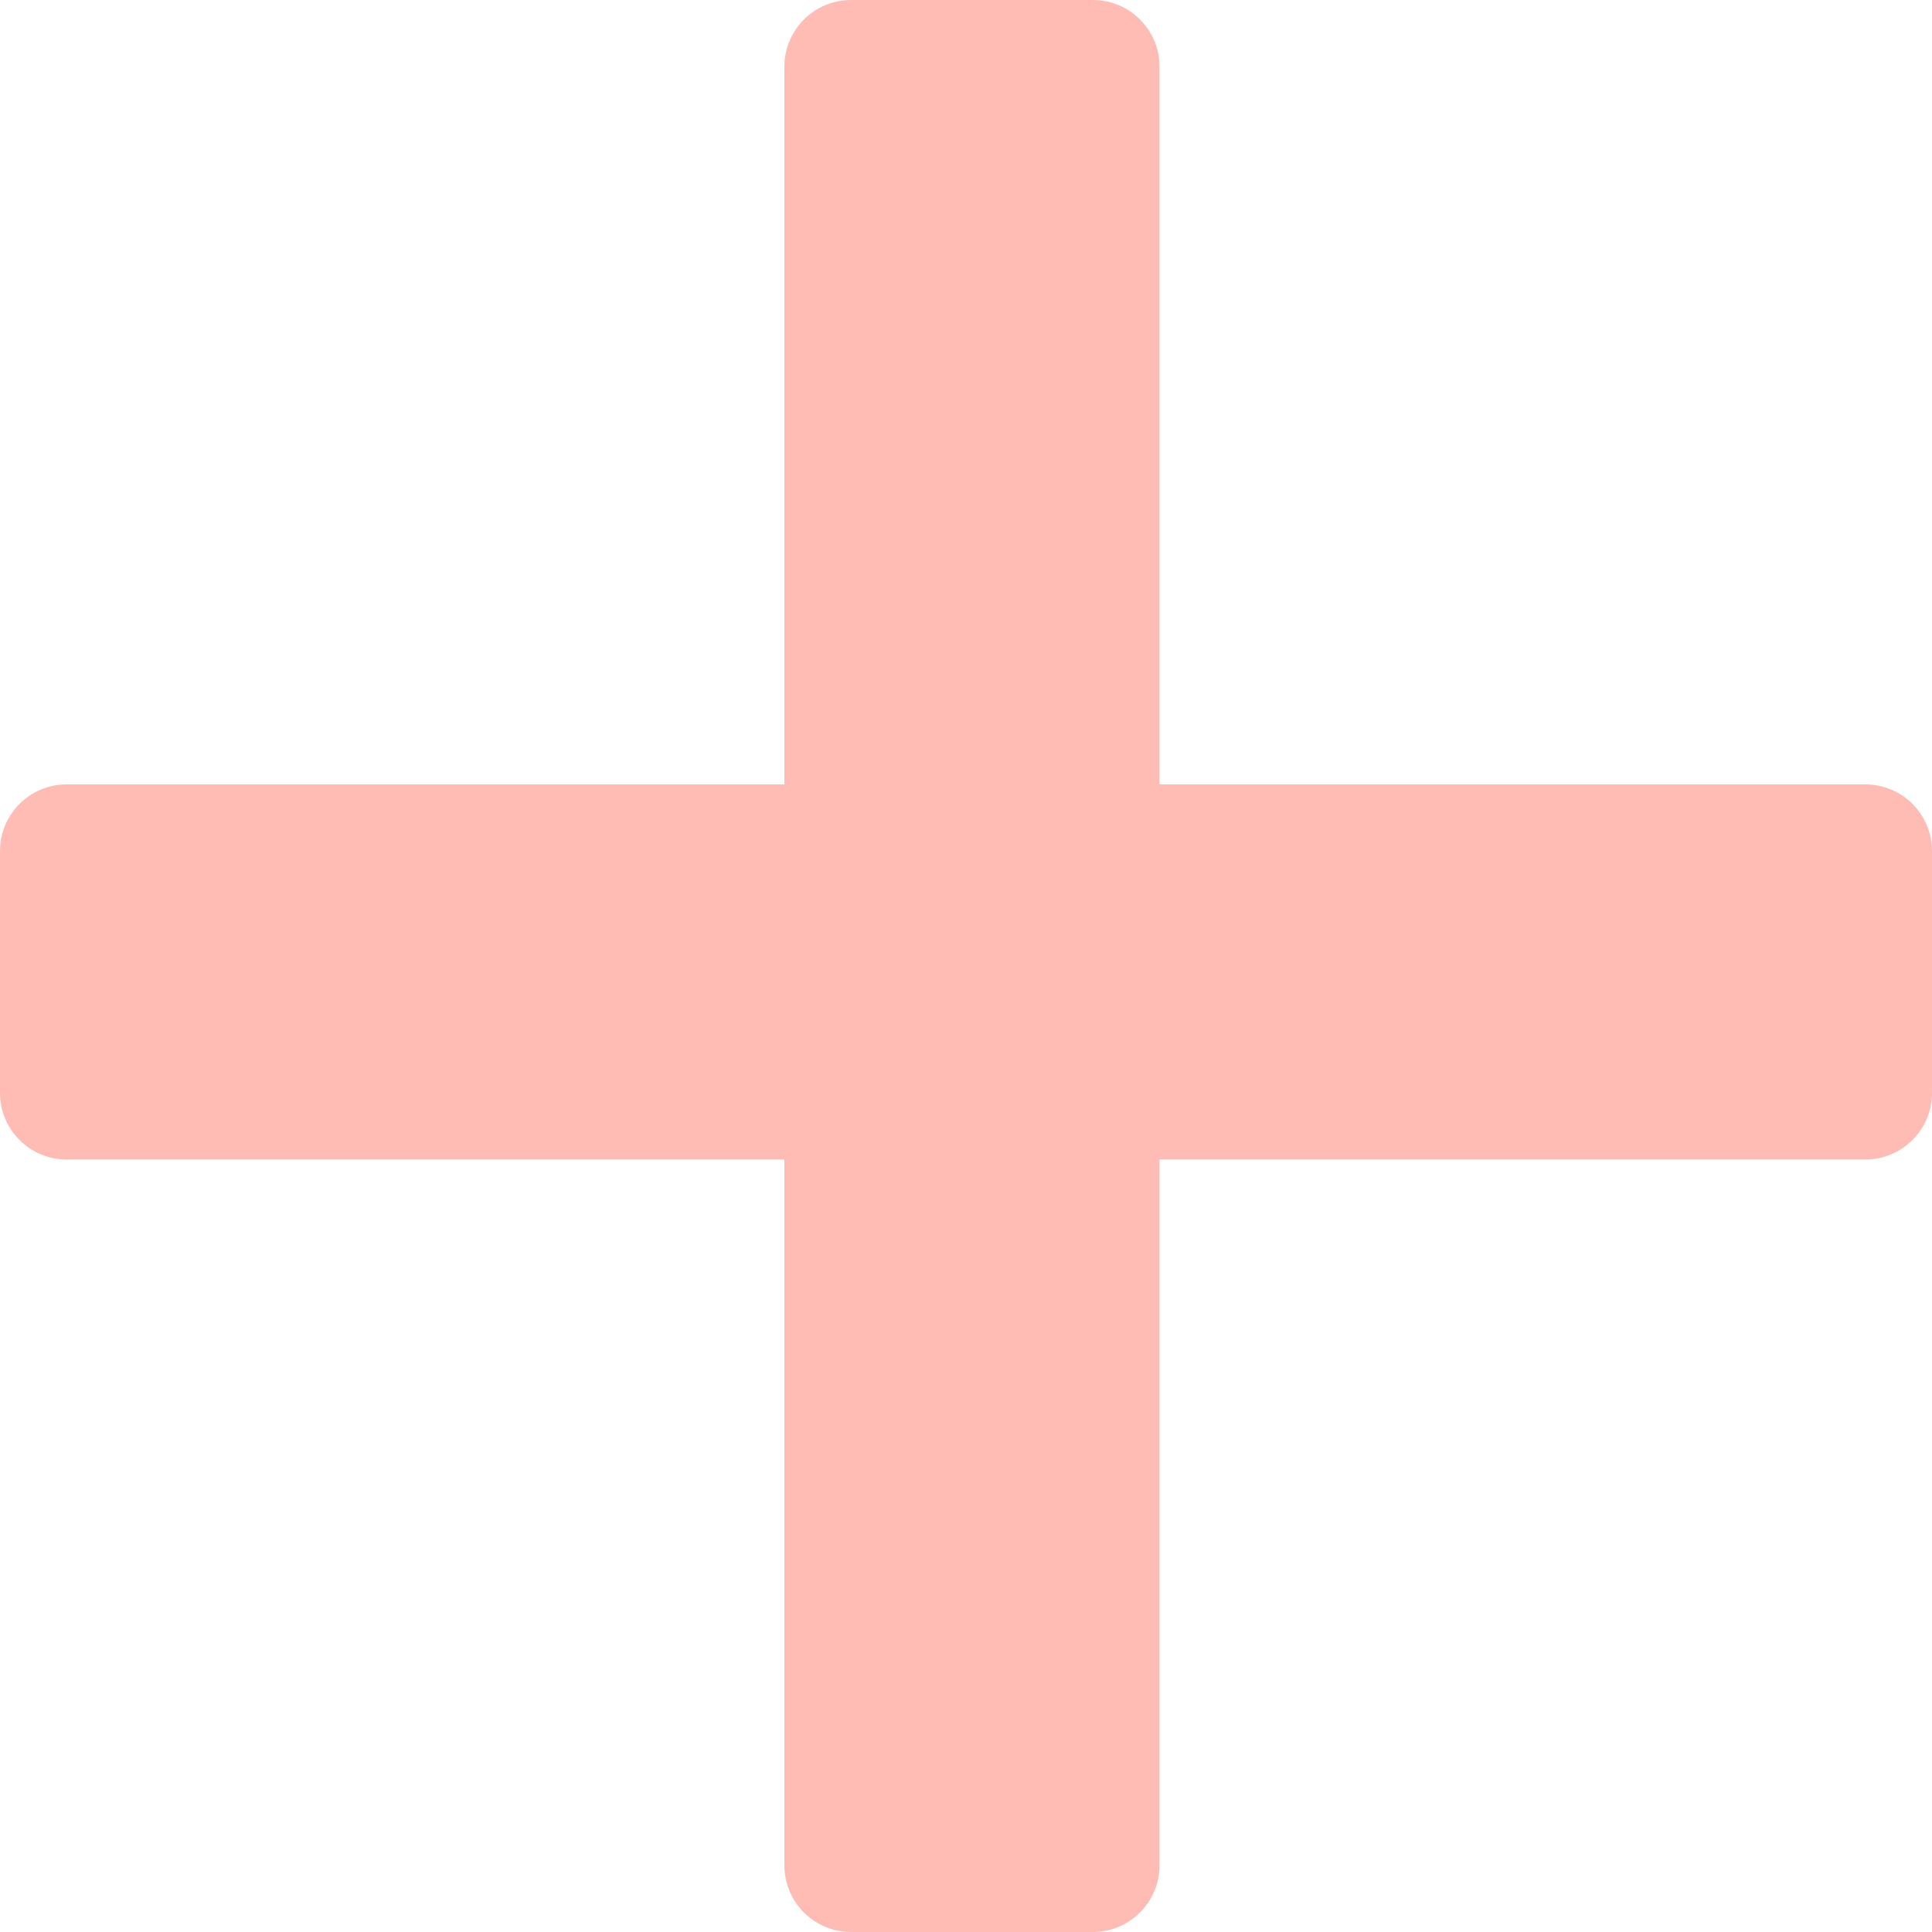
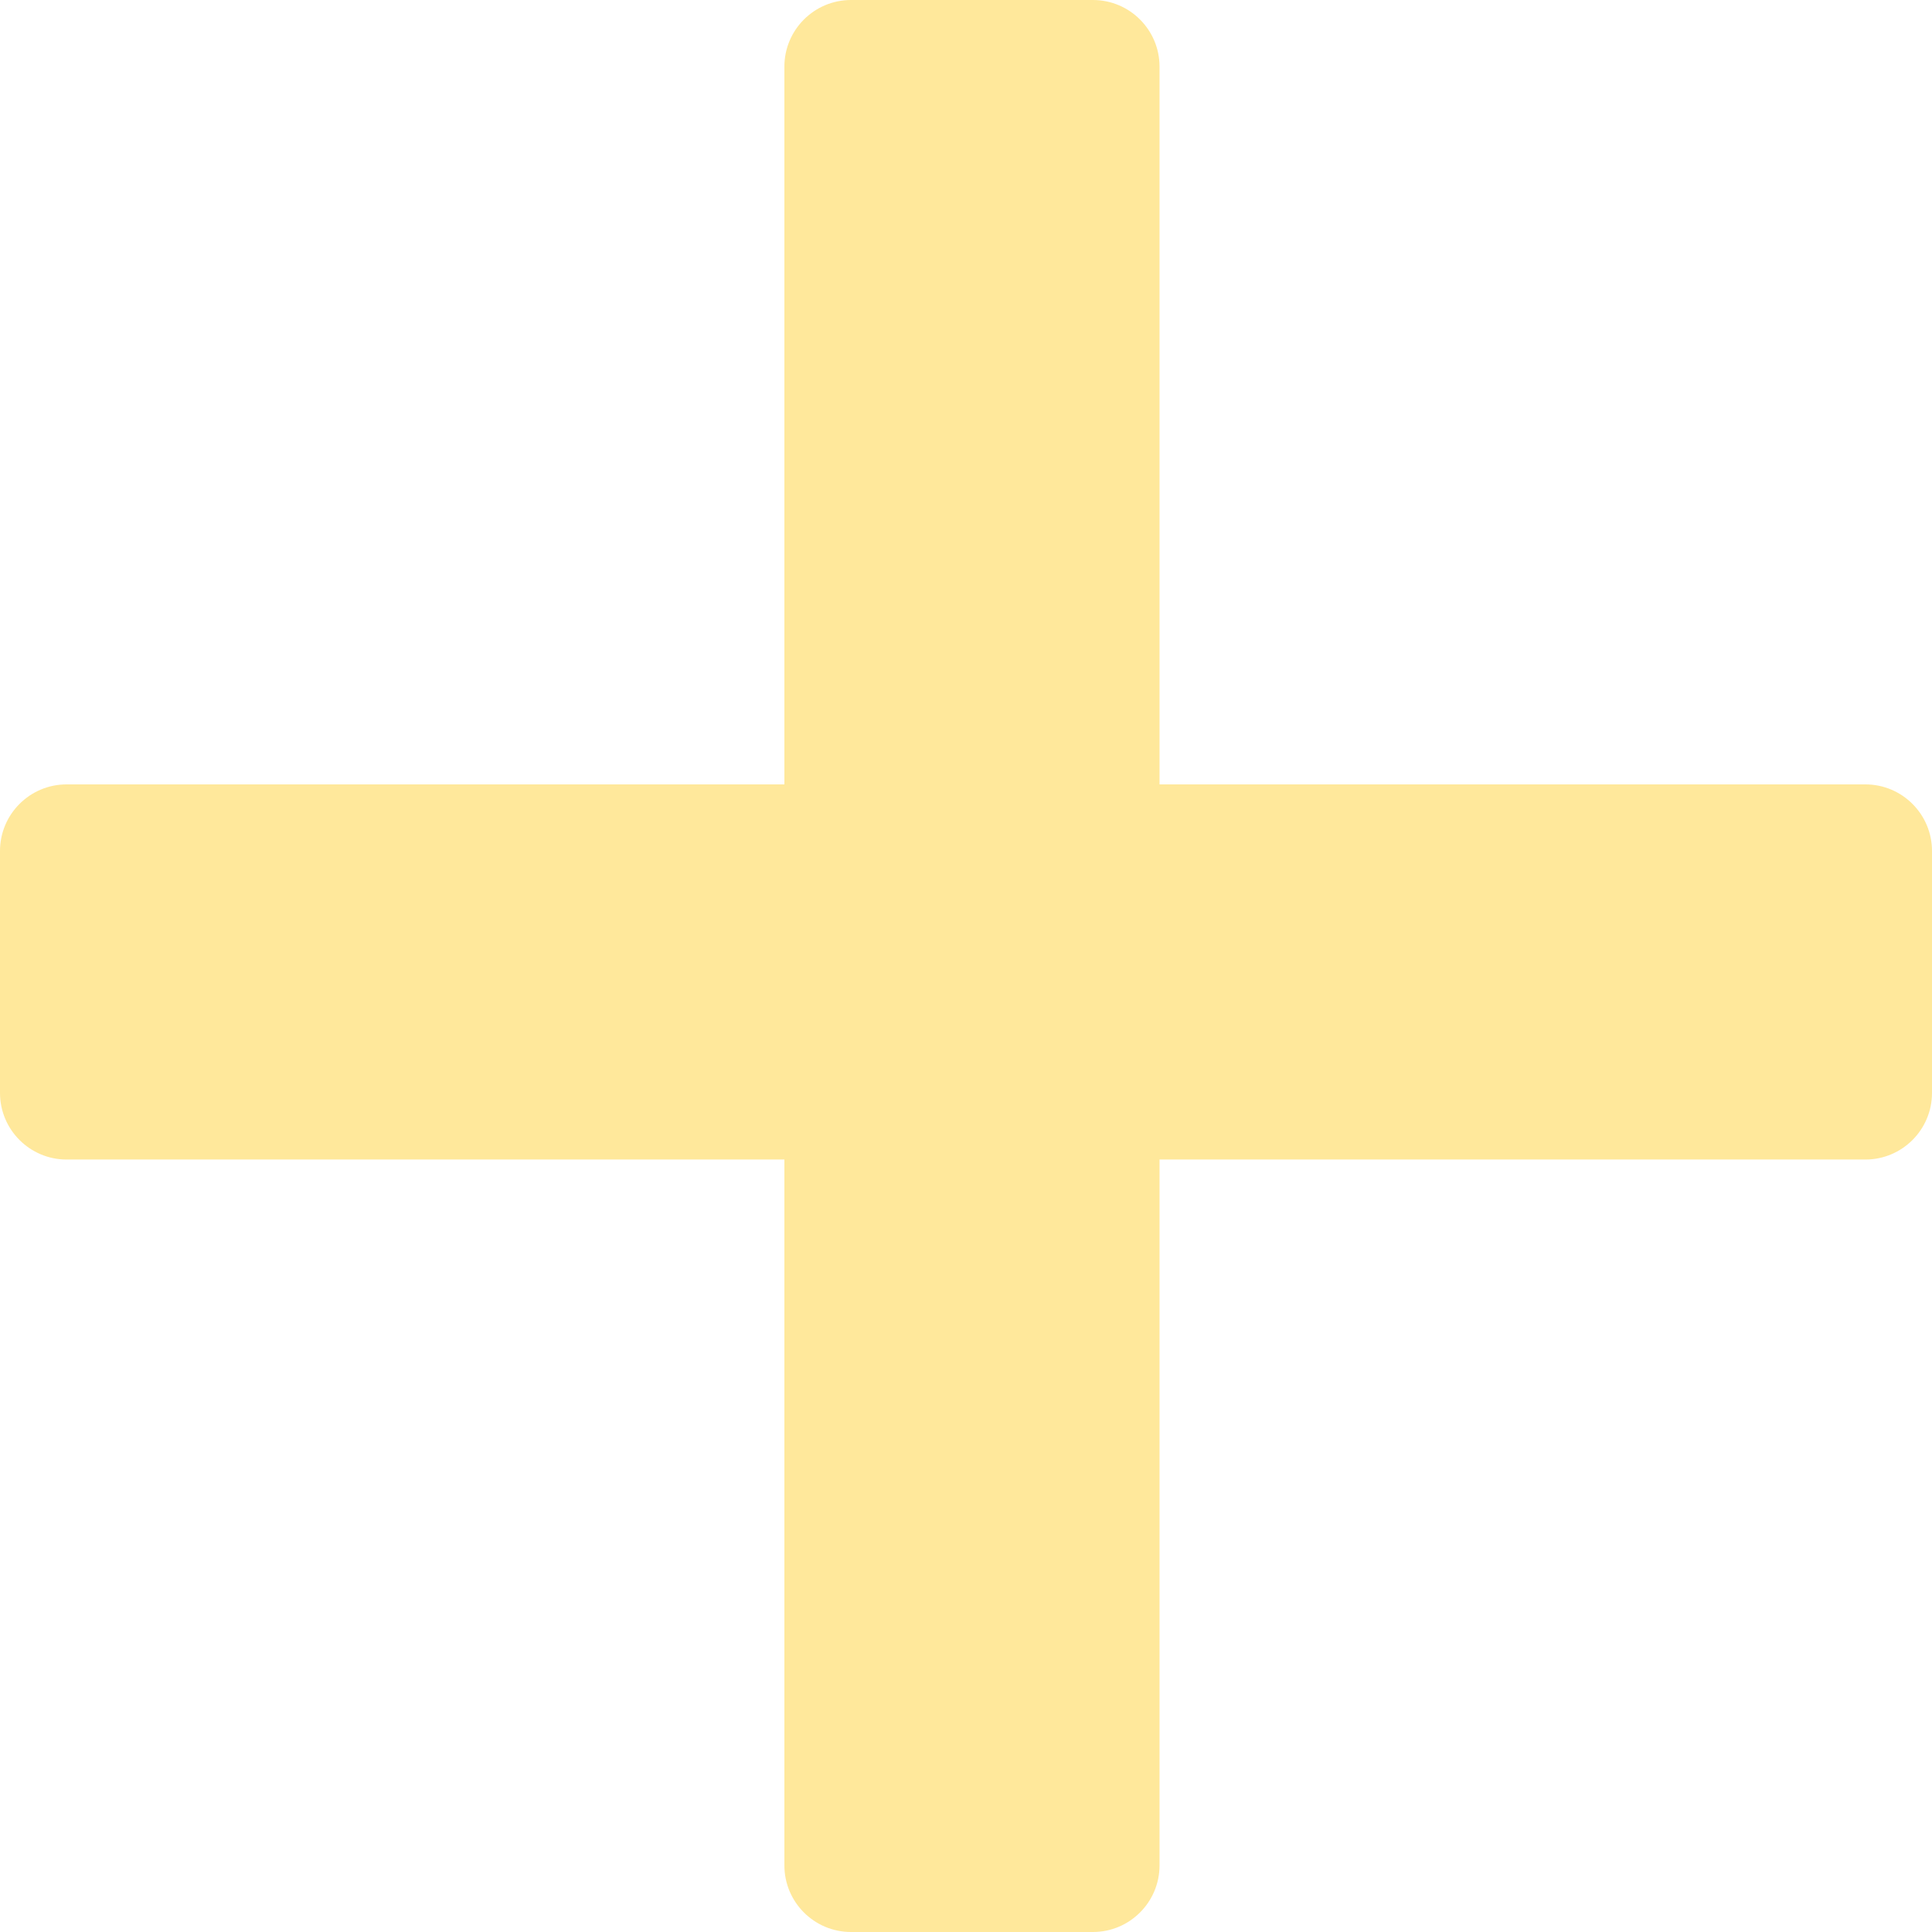
<svg xmlns="http://www.w3.org/2000/svg" width="29" height="29" viewBox="0 0 29 29" fill="none">
-   <path fill-rule="evenodd" clip-rule="evenodd" d="M12.774 0C12.222 0 11.774 0.448 11.774 1V11.774H1C0.448 11.774 0 12.222 0 12.774V16.405C0 16.957 0.448 17.405 1 17.405H11.774V28C11.774 28.552 12.222 29 12.774 29H16.405C16.957 29 17.405 28.552 17.405 28V17.405H28C28.552 17.405 29 16.957 29 16.405V12.774C29 12.222 28.552 11.774 28 11.774H17.405V1C17.405 0.448 16.957 0 16.405 0H12.774Z" fill="#FFBCB5" />
+   <path fill-rule="evenodd" clip-rule="evenodd" d="M12.774 0C12.222 0 11.774 0.448 11.774 1V11.774H1C0.448 11.774 0 12.222 0 12.774V16.405C0 16.957 0.448 17.405 1 17.405H11.774V28C11.774 28.552 12.222 29 12.774 29H16.405C16.957 29 17.405 28.552 17.405 28V17.405H28C28.552 17.405 29 16.957 29 16.405V12.774C29 12.222 28.552 11.774 28 11.774H17.405V1C17.405 0.448 16.957 0 16.405 0H12.774Z" fill="#FFE89B" />
</svg>
